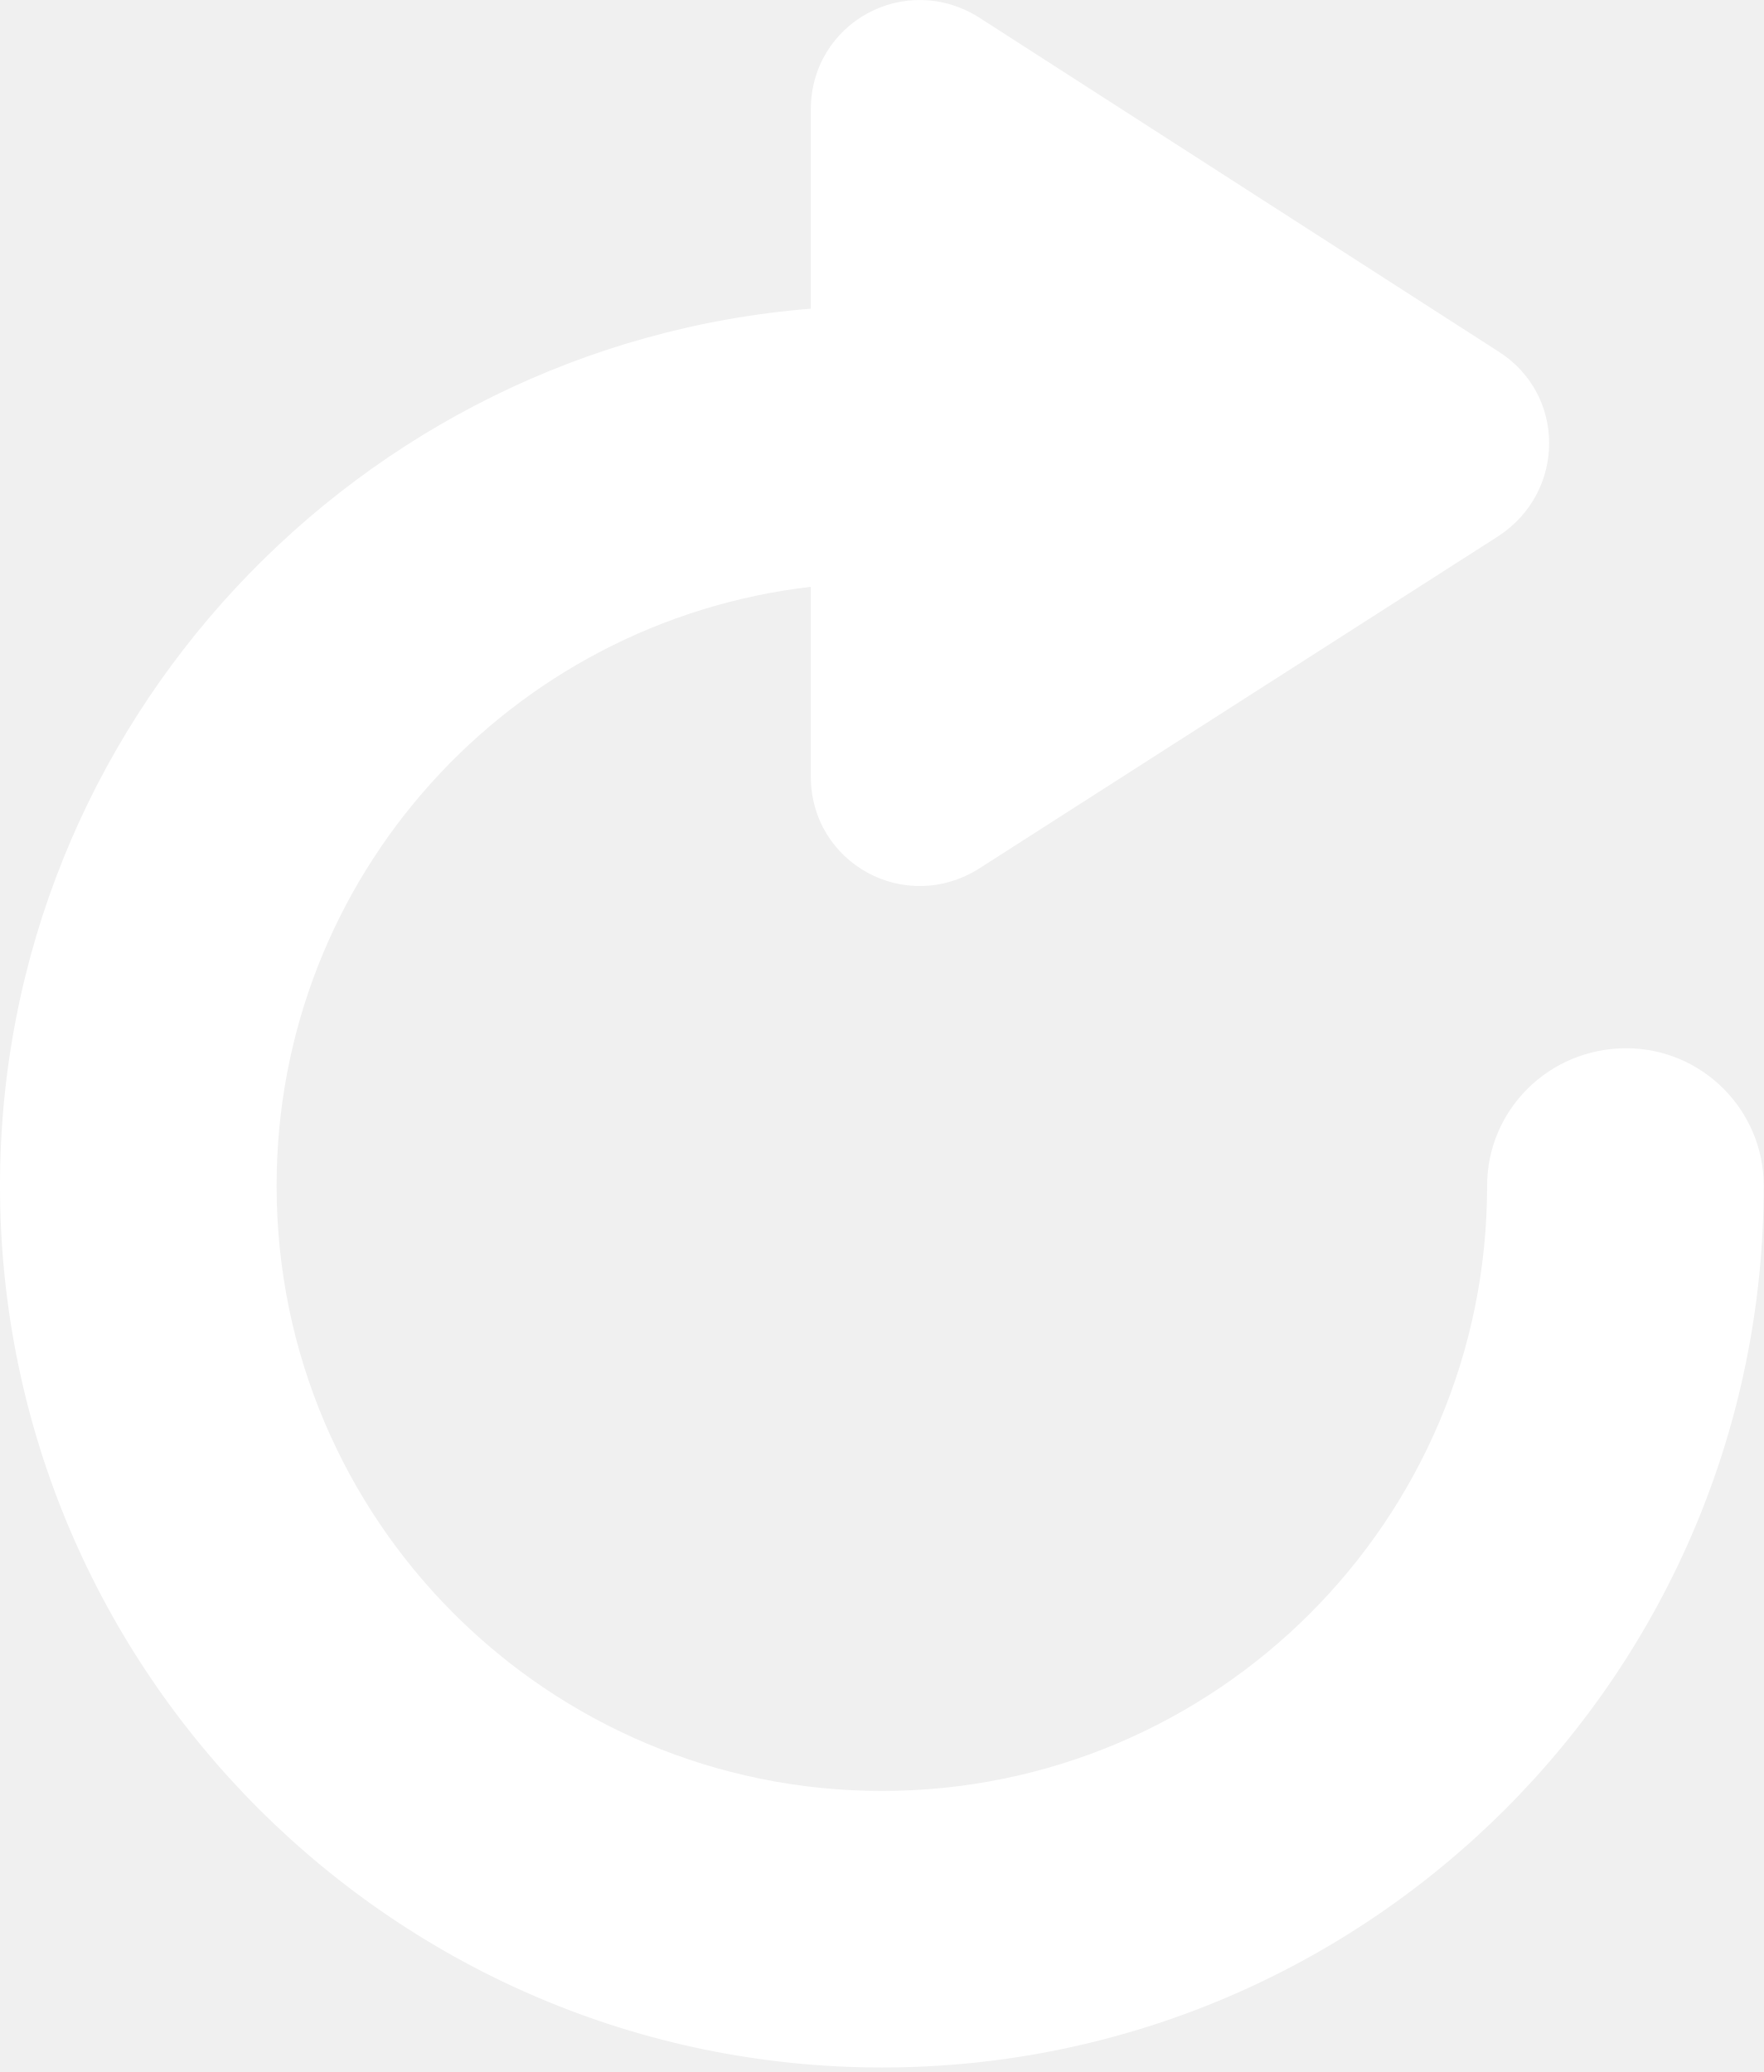
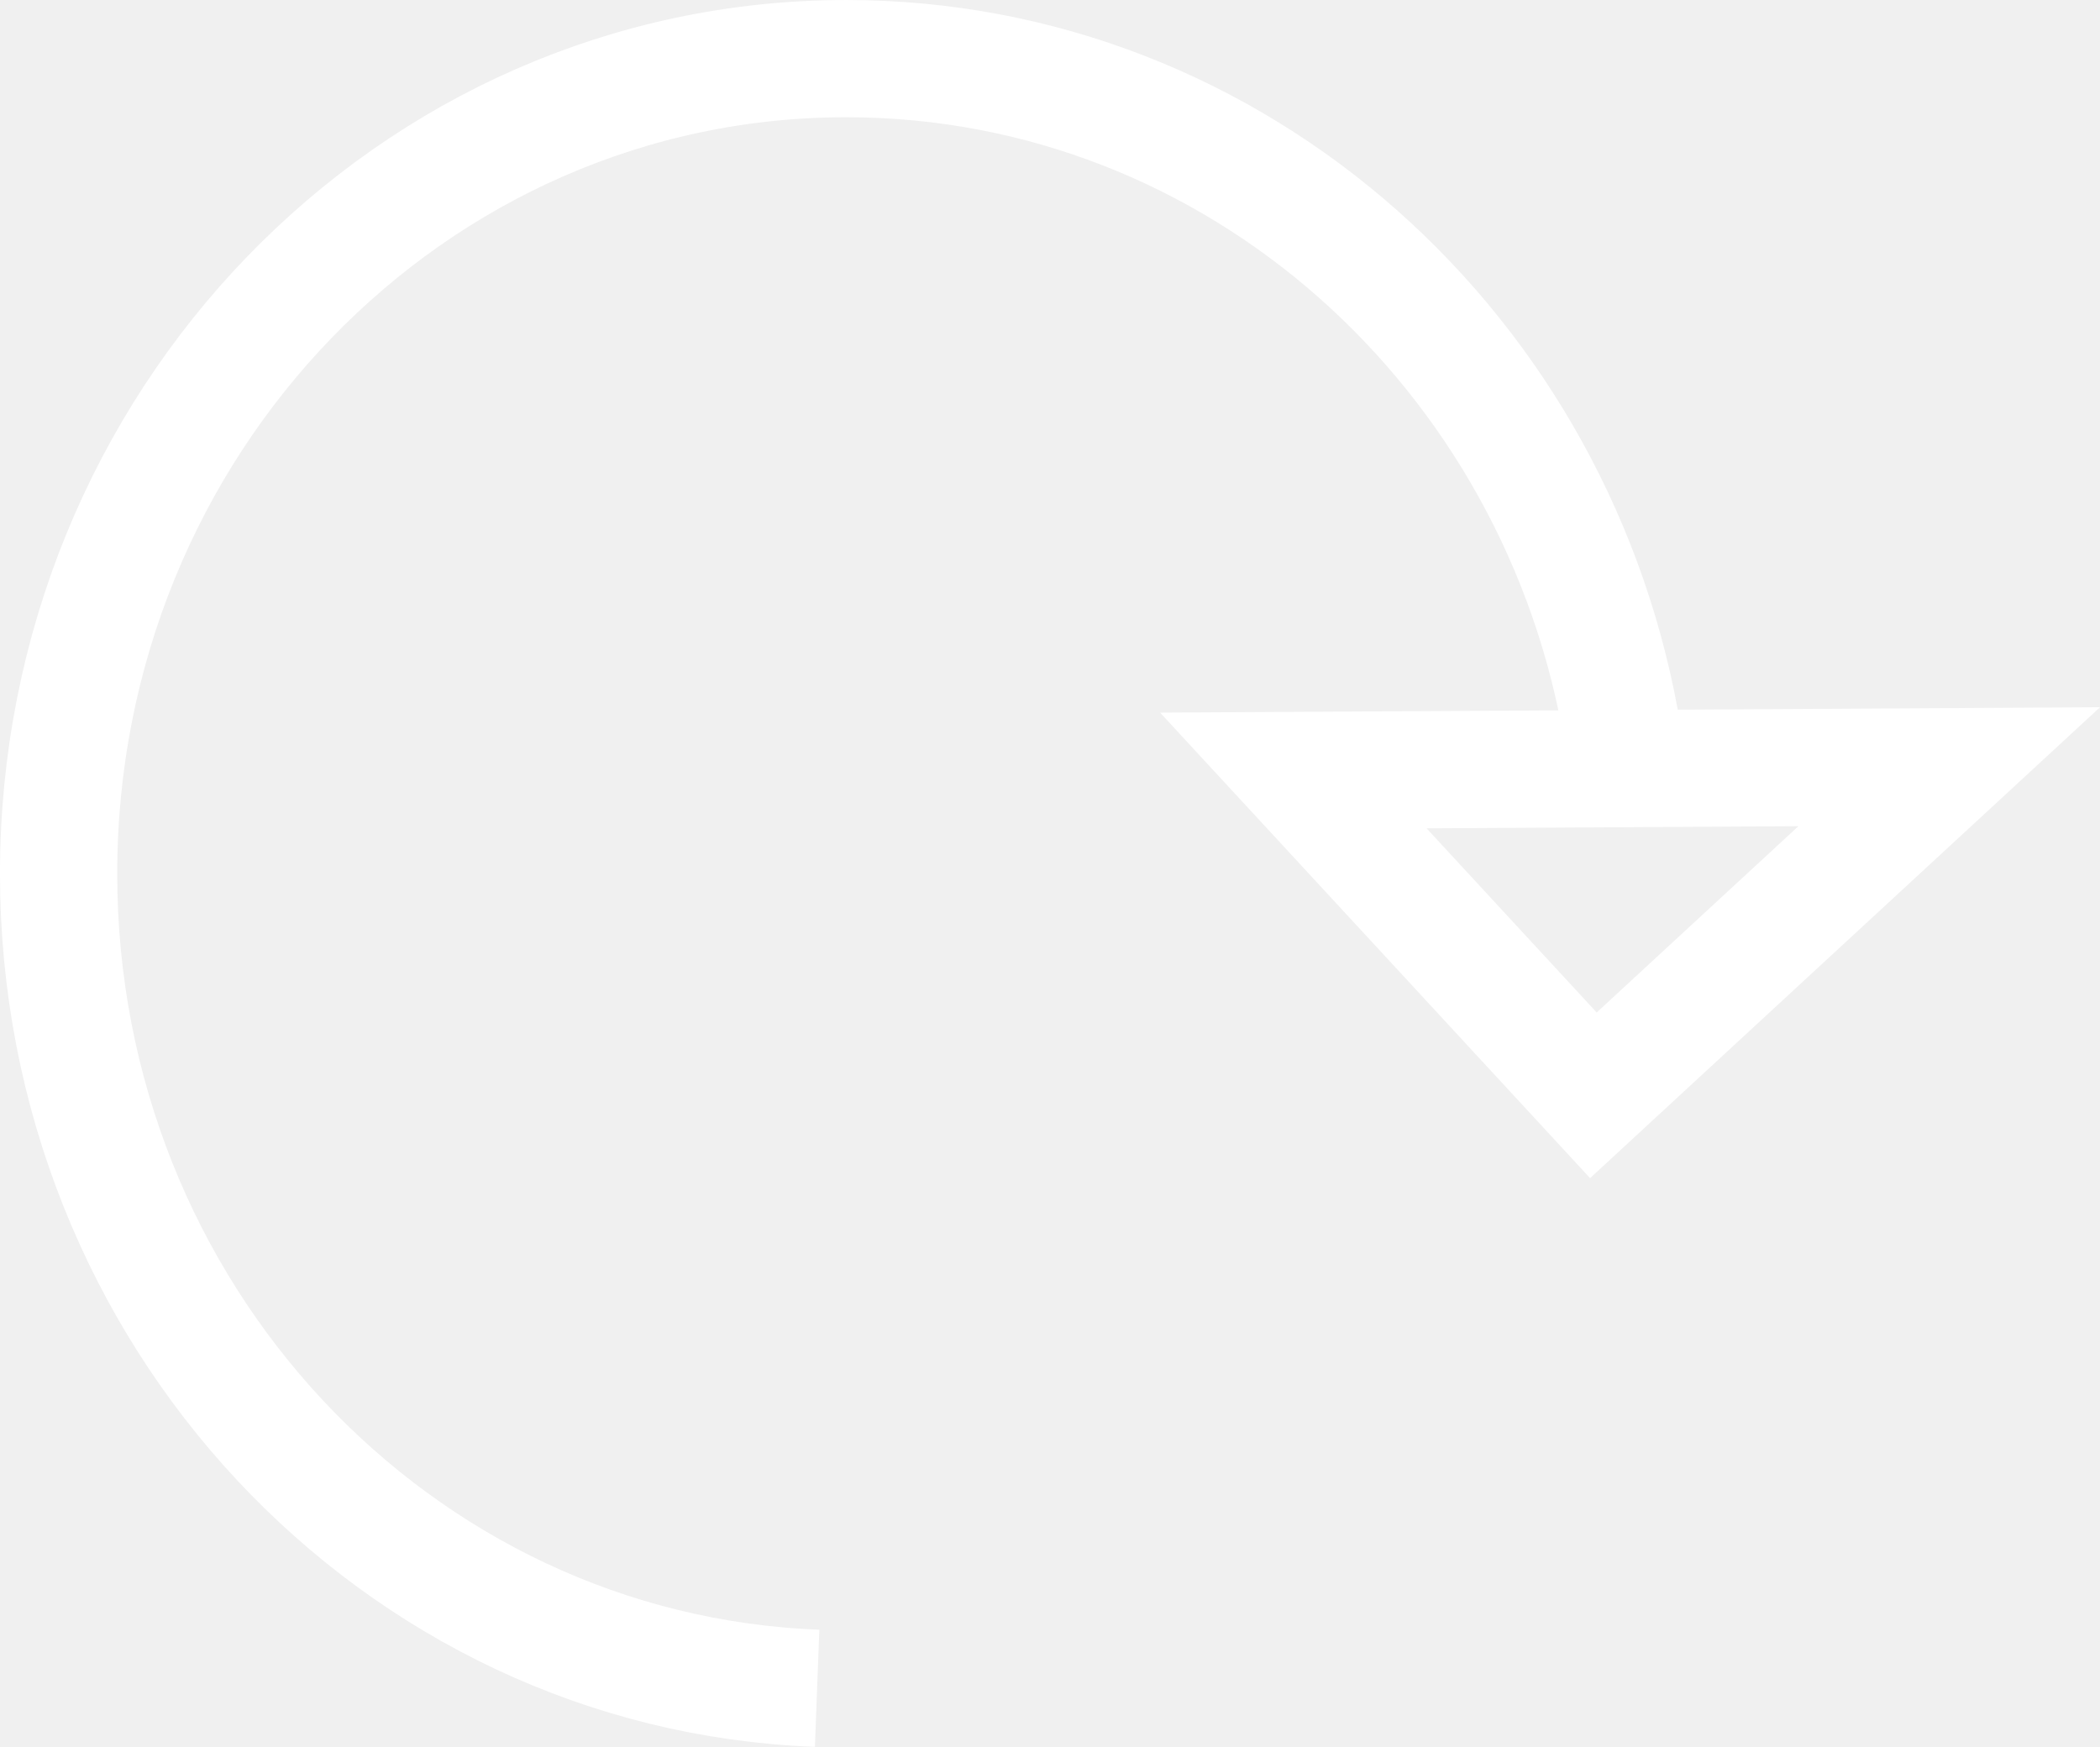
- <svg xmlns="http://www.w3.org/2000/svg" width="40px" height="47px" viewBox="0 0 40 47" version="1.1">
-   <defs />
-   <g id="V2---General-Oops" stroke="none" stroke-width="1" fill="none" fill-rule="evenodd" transform="translate(-621, -224)">
-     <g id="v1-Welcome-Modal-" fill="#FFFFFF">
-       <g id="Unsupported" transform="translate(428, 219)">
-         <path d="M233,31.896 C233,42.937 224.039,51.898 213.002,51.898 C201.997,51.898 193,42.937 193,31.896 C193,21.43 201.133,12.827 211.389,12.002 L211.389,7.486 C211.389,5.514 213.536,4.331 215.221,5.407 L226.978,12.97 C228.519,13.938 228.519,16.16 226.978,17.164 L215.221,24.692 C213.536,25.767 211.389,24.584 211.389,22.612 L211.389,18.311 C204.575,19.1 199.273,24.871 199.273,31.896 C199.273,39.496 205.438,45.625 213.002,45.625 C220.562,45.625 226.727,39.496 226.727,31.896 C226.727,30.179 228.129,28.778 229.881,28.778 C231.602,28.778 233,30.179 233,31.896" id="Reload" />
-       </g>
+ <svg xmlns="http://www.w3.org/2000/svg" version="1.1" width="71.647" height="59.606" viewBox="0,0,71.647,59.606">
+   <g transform="translate(-211.3087,-150.1875)">
+     <g data-paper-data="{&quot;isPaintingLayer&quot;:true}" fill="none" fill-rule="nonzero" stroke="#ffffff" stroke-width="4" stroke-linecap="butt" stroke-linejoin="miter" stroke-miterlimit="10" stroke-dasharray="" stroke-dashoffset="0" style="mix-blend-mode: normal">
+       <path d="M265.671,187.561l-10.237,-11.084l22.377,-0.128z" />
+       <path d="M239.187,207.794c-14.381,-0.542 -25.879,-12.779 -25.879,-27.794c0,-15.36 12.032,-27.812 26.875,-27.812c13.325,0 24.385,10.036 26.508,23.203" />
    </g>
  </g>
</svg>
